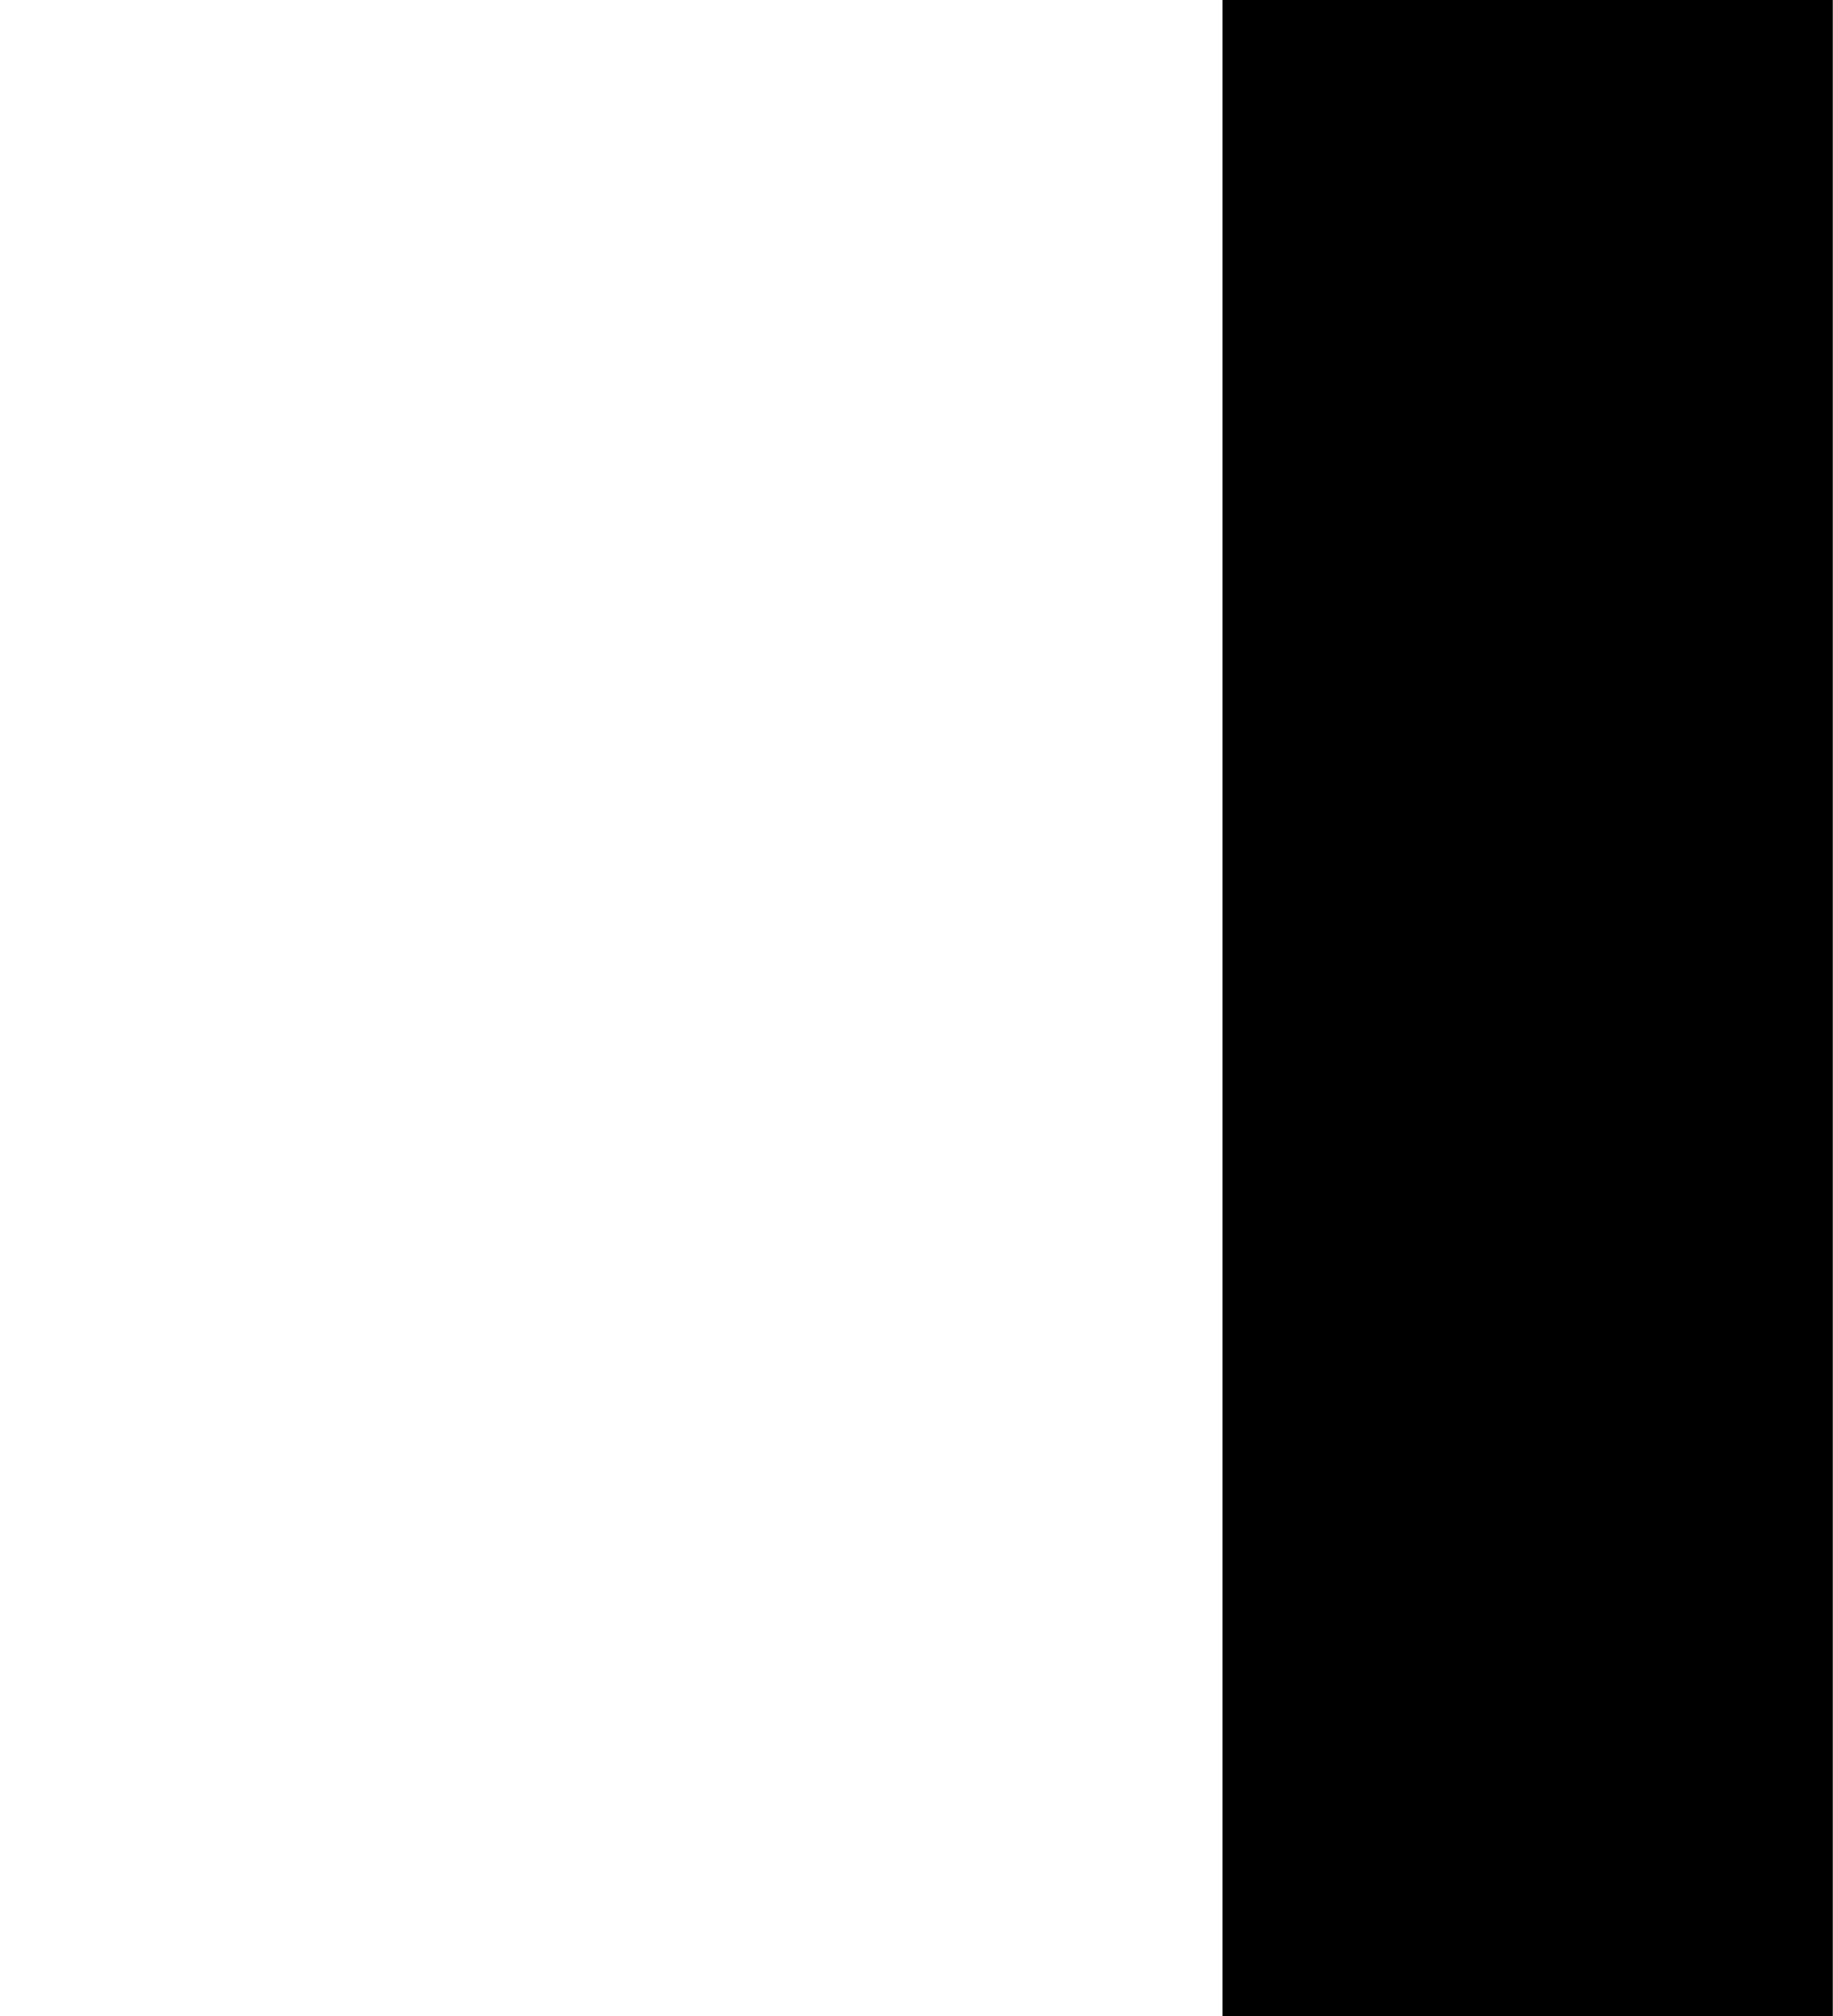
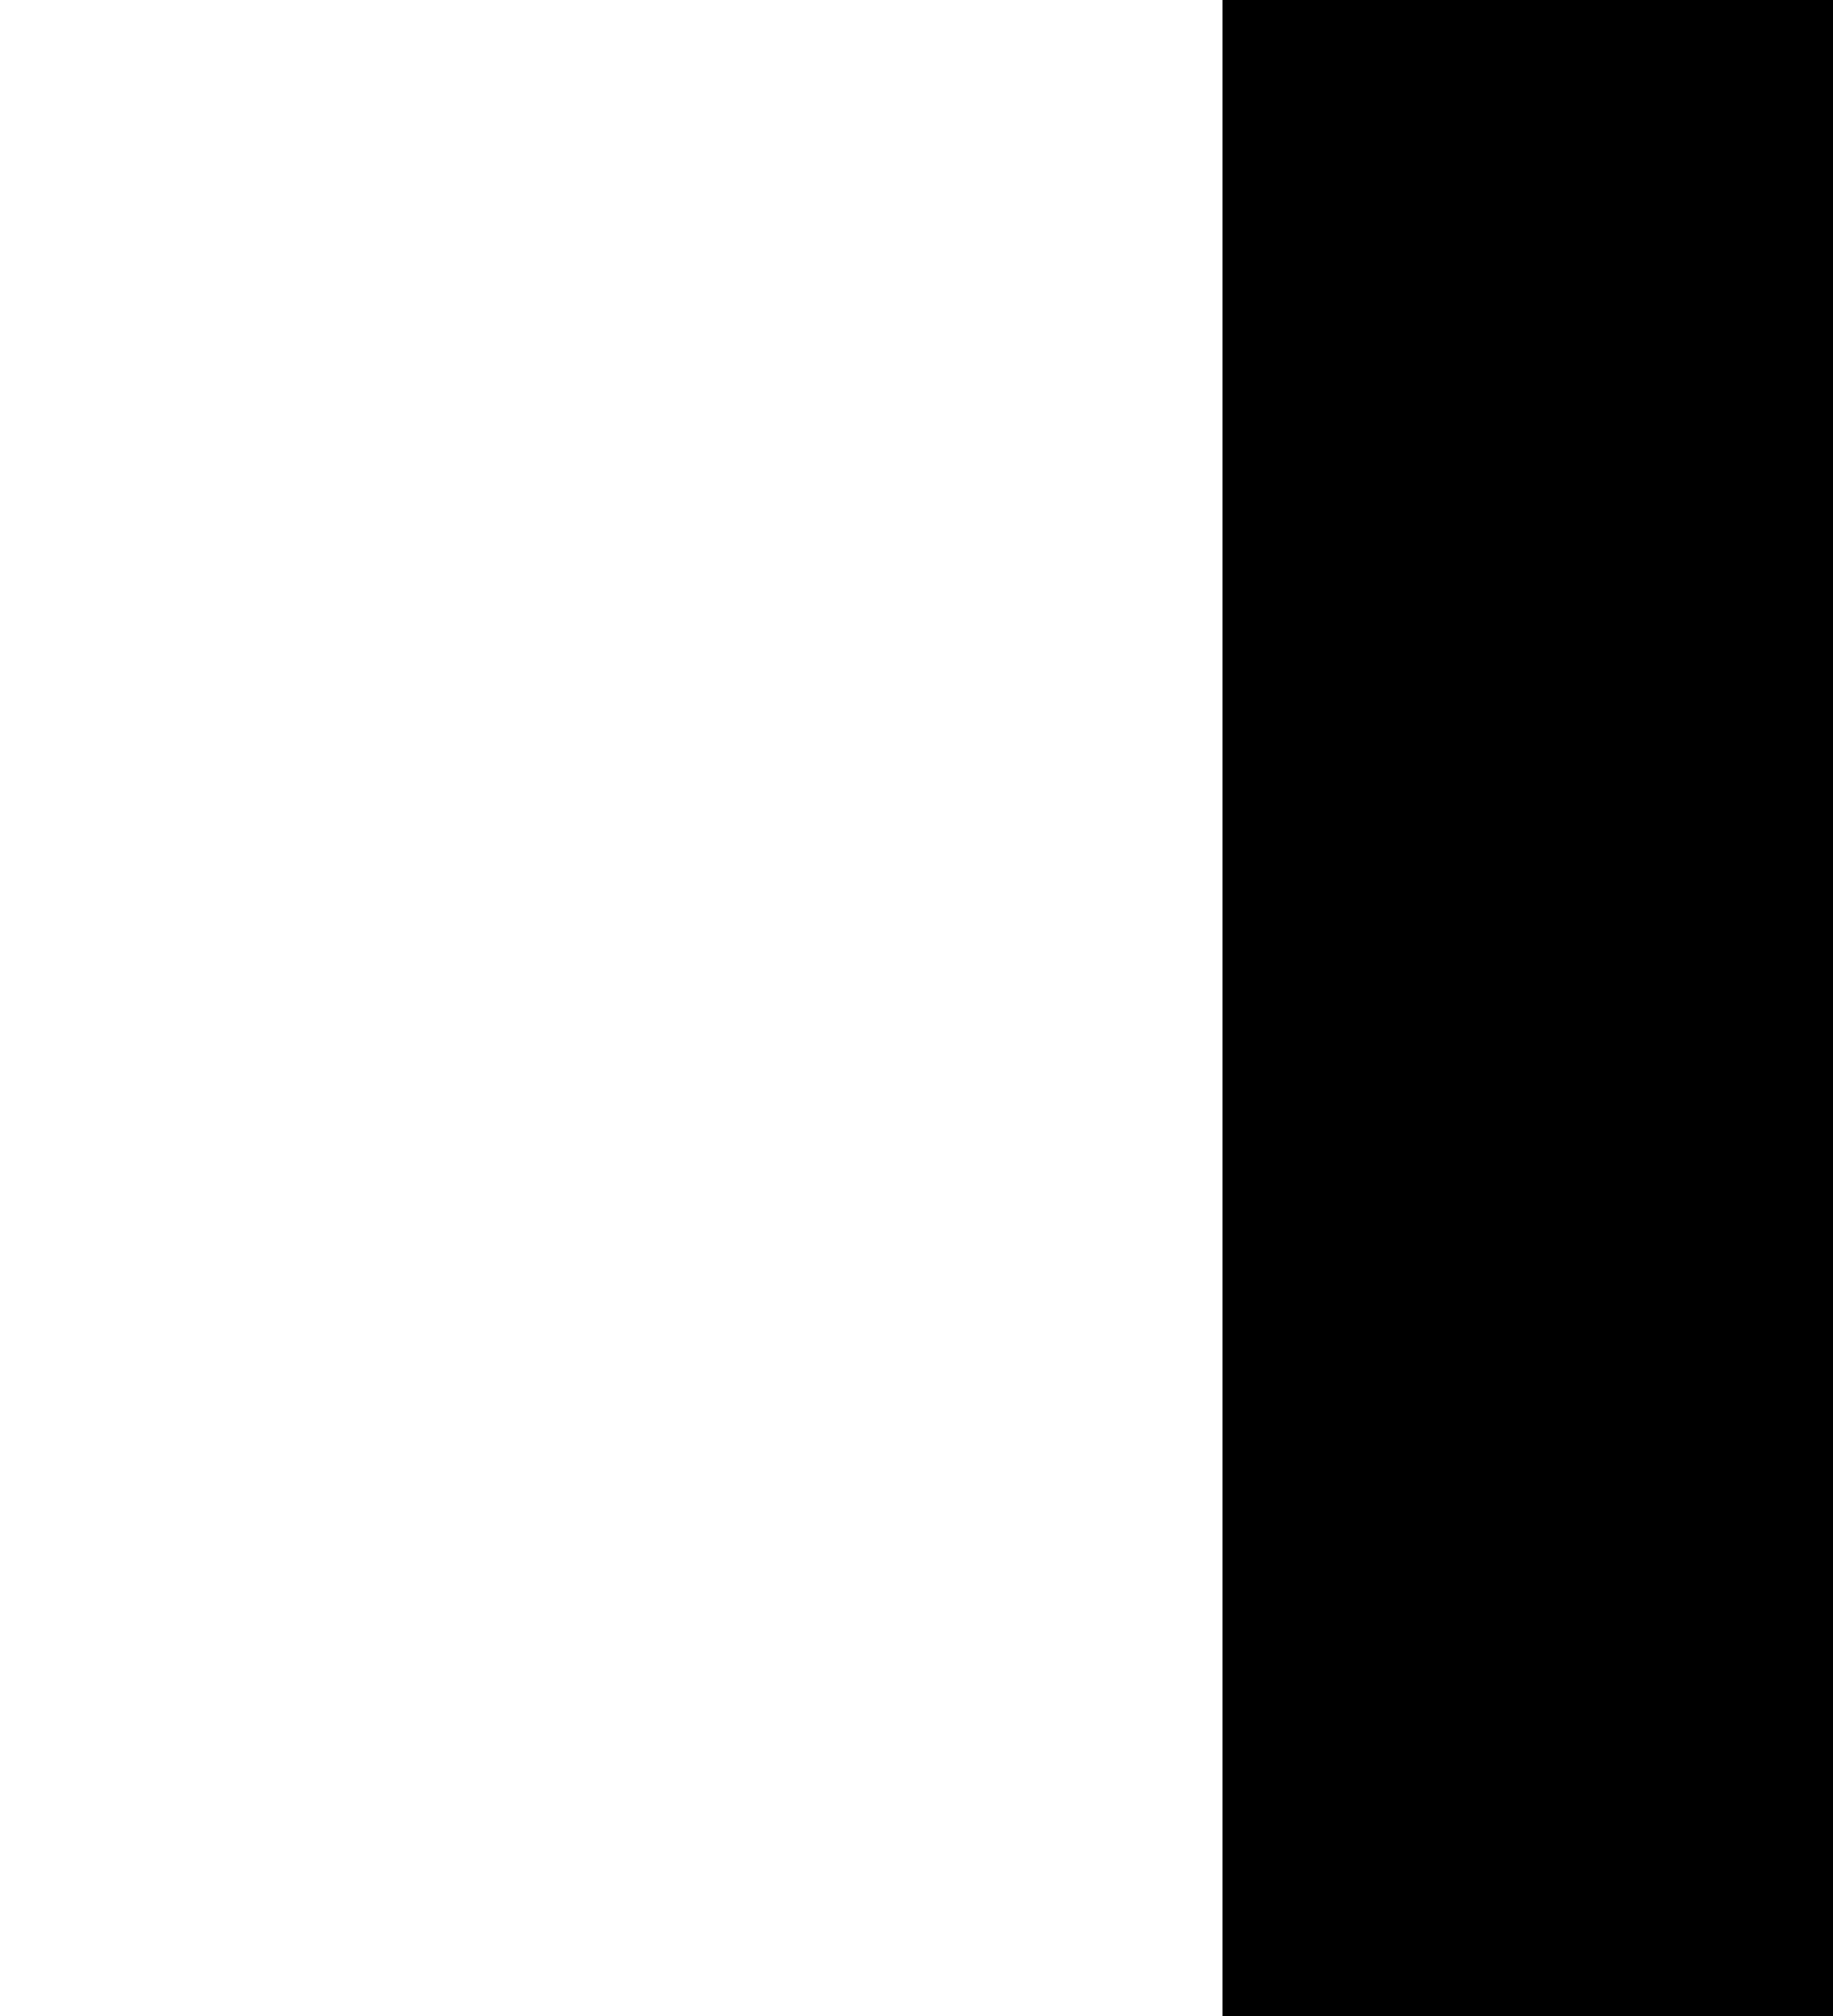
- <svg xmlns="http://www.w3.org/2000/svg" viewBox="0 0 100 110" version="1.1" id="svg23">
+ <svg xmlns="http://www.w3.org/2000/svg" id="svg23" version="1.1" viewBox="0 0 100 110">
  <defs id="defs27" />
-   <rect style="opacity:1;vector-effect:none;fill:#000000;fill-opacity:1;fill-rule:nonzero;stroke:none;stroke-width:1.022;stroke-linecap:round;stroke-linejoin:round;stroke-miterlimit:4;stroke-dasharray:none;stroke-dashoffset:0;stroke-opacity:1;paint-order:markers stroke fill" id="rect1021" width="33.3" height="114.894" x="66.7" y="-4.894" />
+   <rect y="-4.894" x="66.7" height="114.894" width="37.378" id="rect1021" style="opacity:1;vector-effect:none;fill:#000000;fill-opacity:1;fill-rule:nonzero;stroke:none;stroke-width:1.083;stroke-linecap:round;stroke-linejoin:round;stroke-miterlimit:4;stroke-dasharray:none;stroke-dashoffset:0;stroke-opacity:1;paint-order:markers stroke fill" />
</svg>
